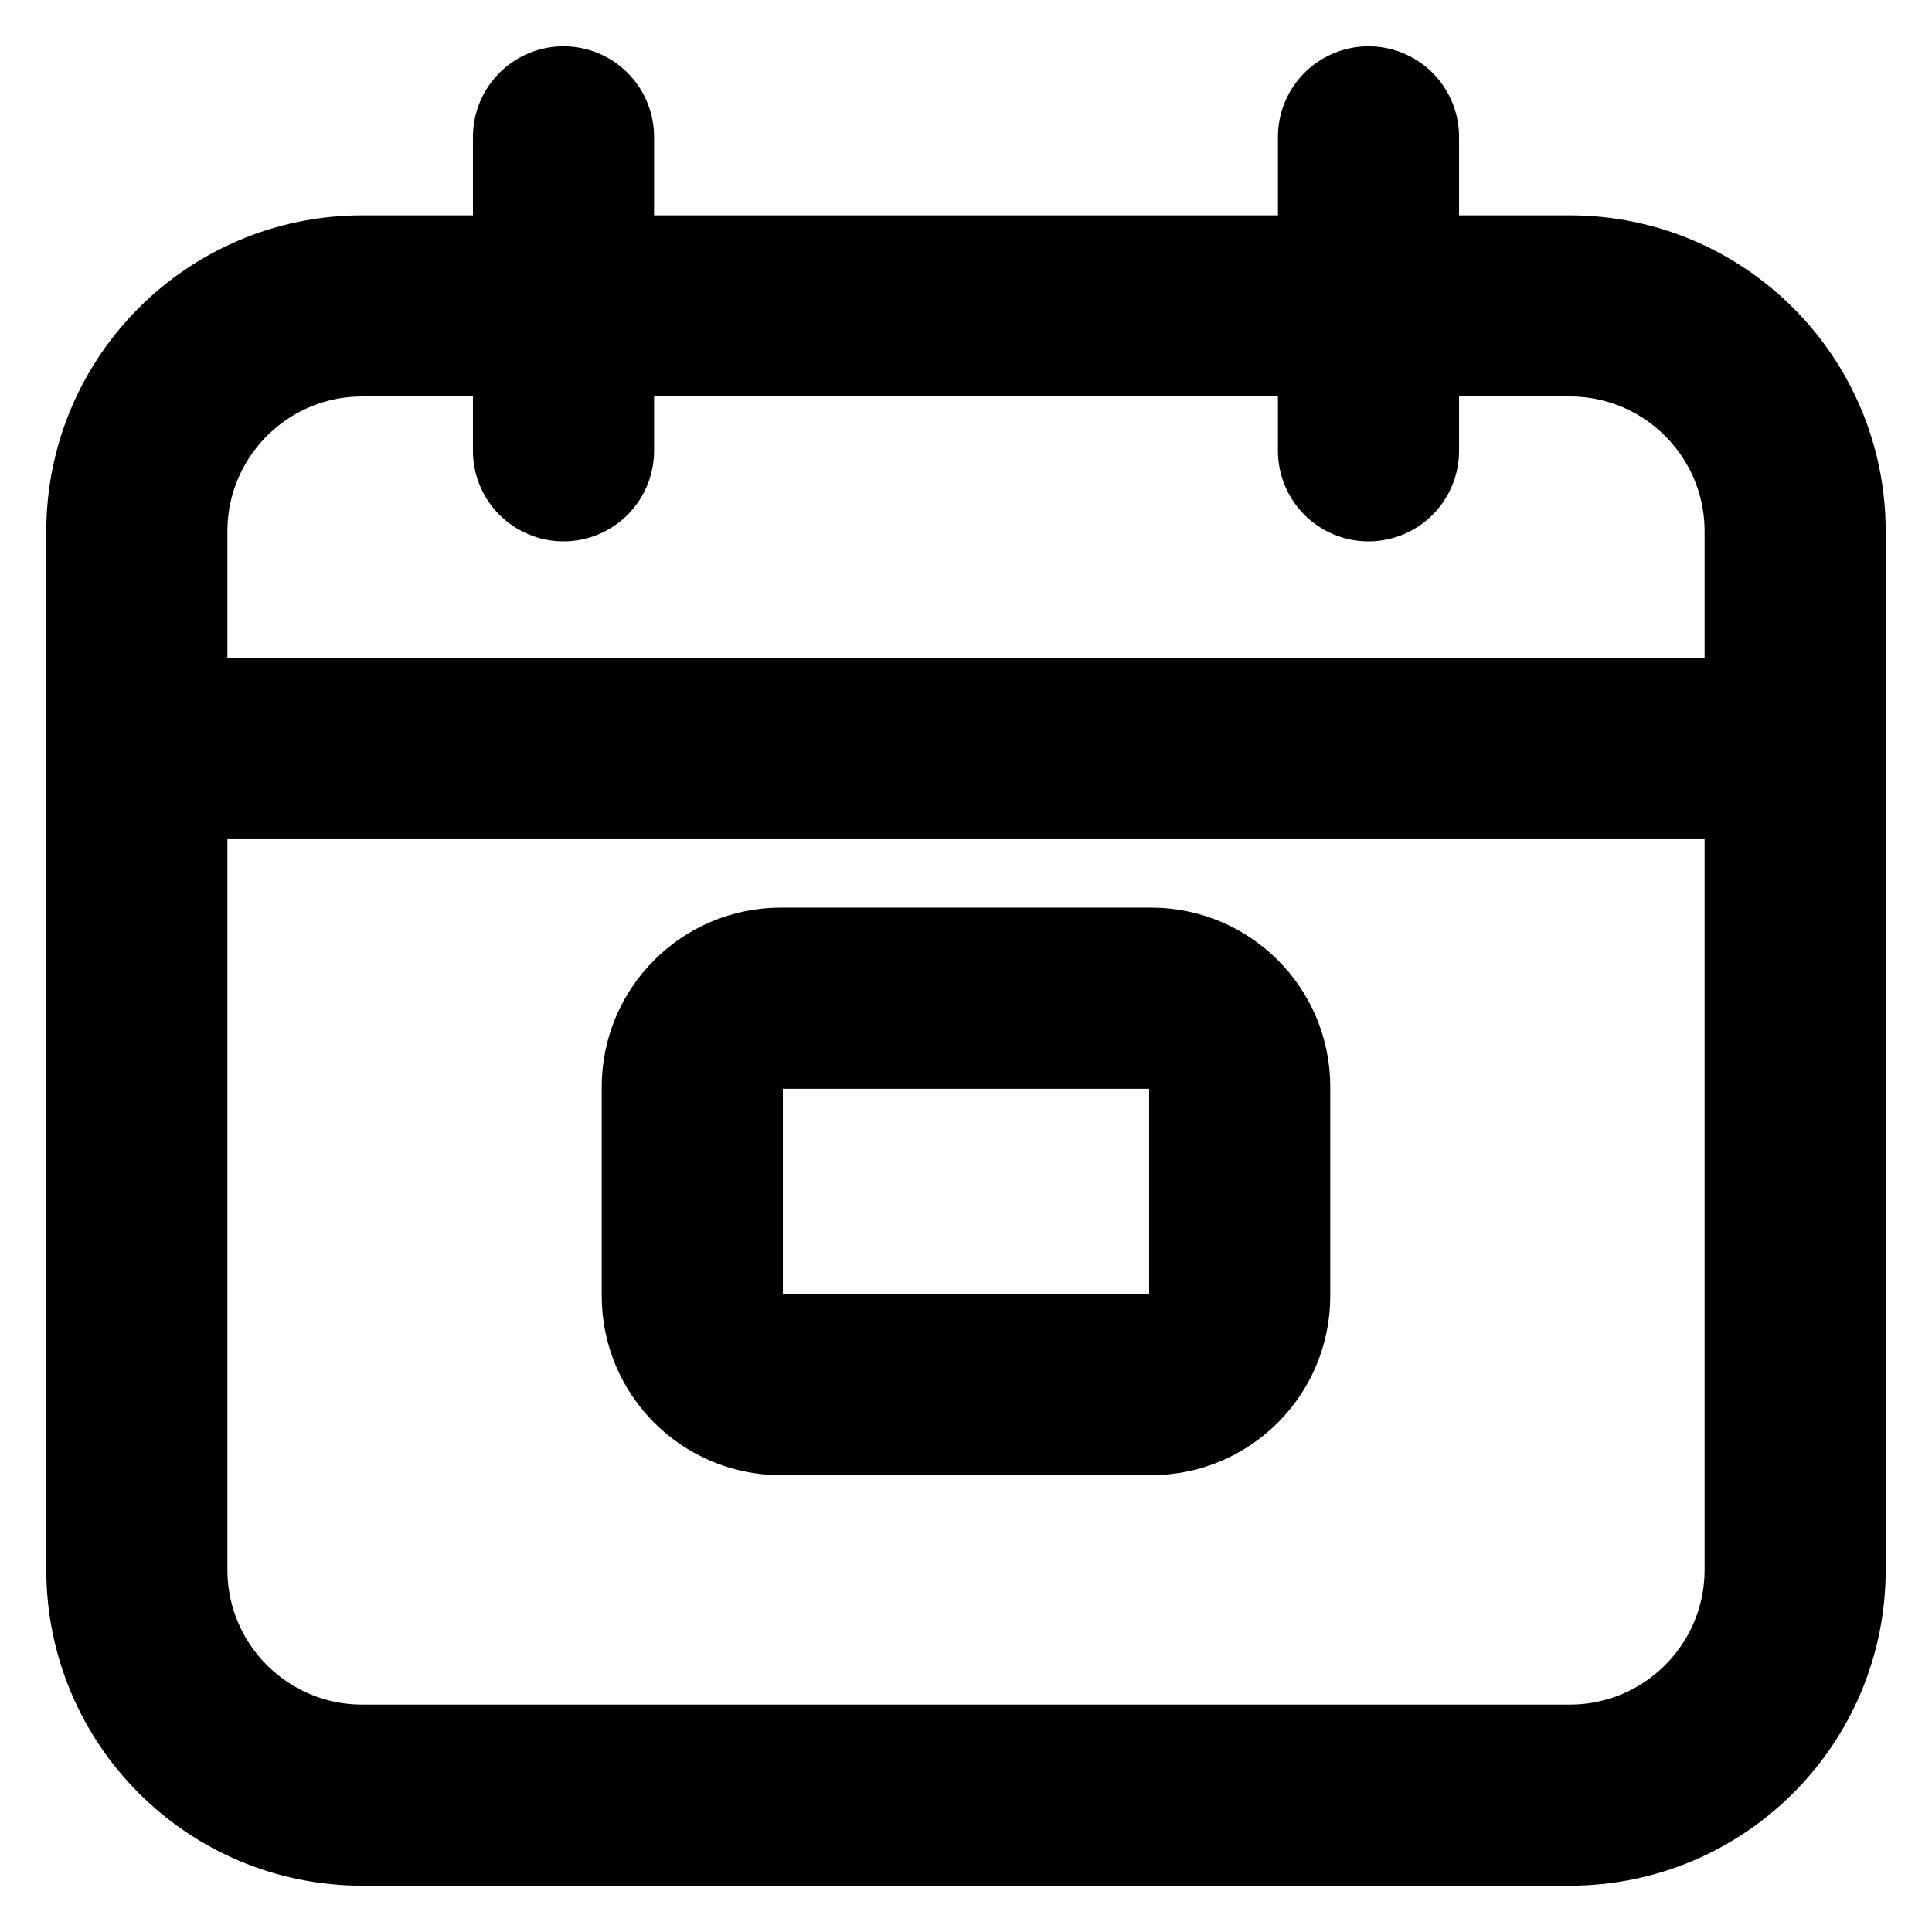
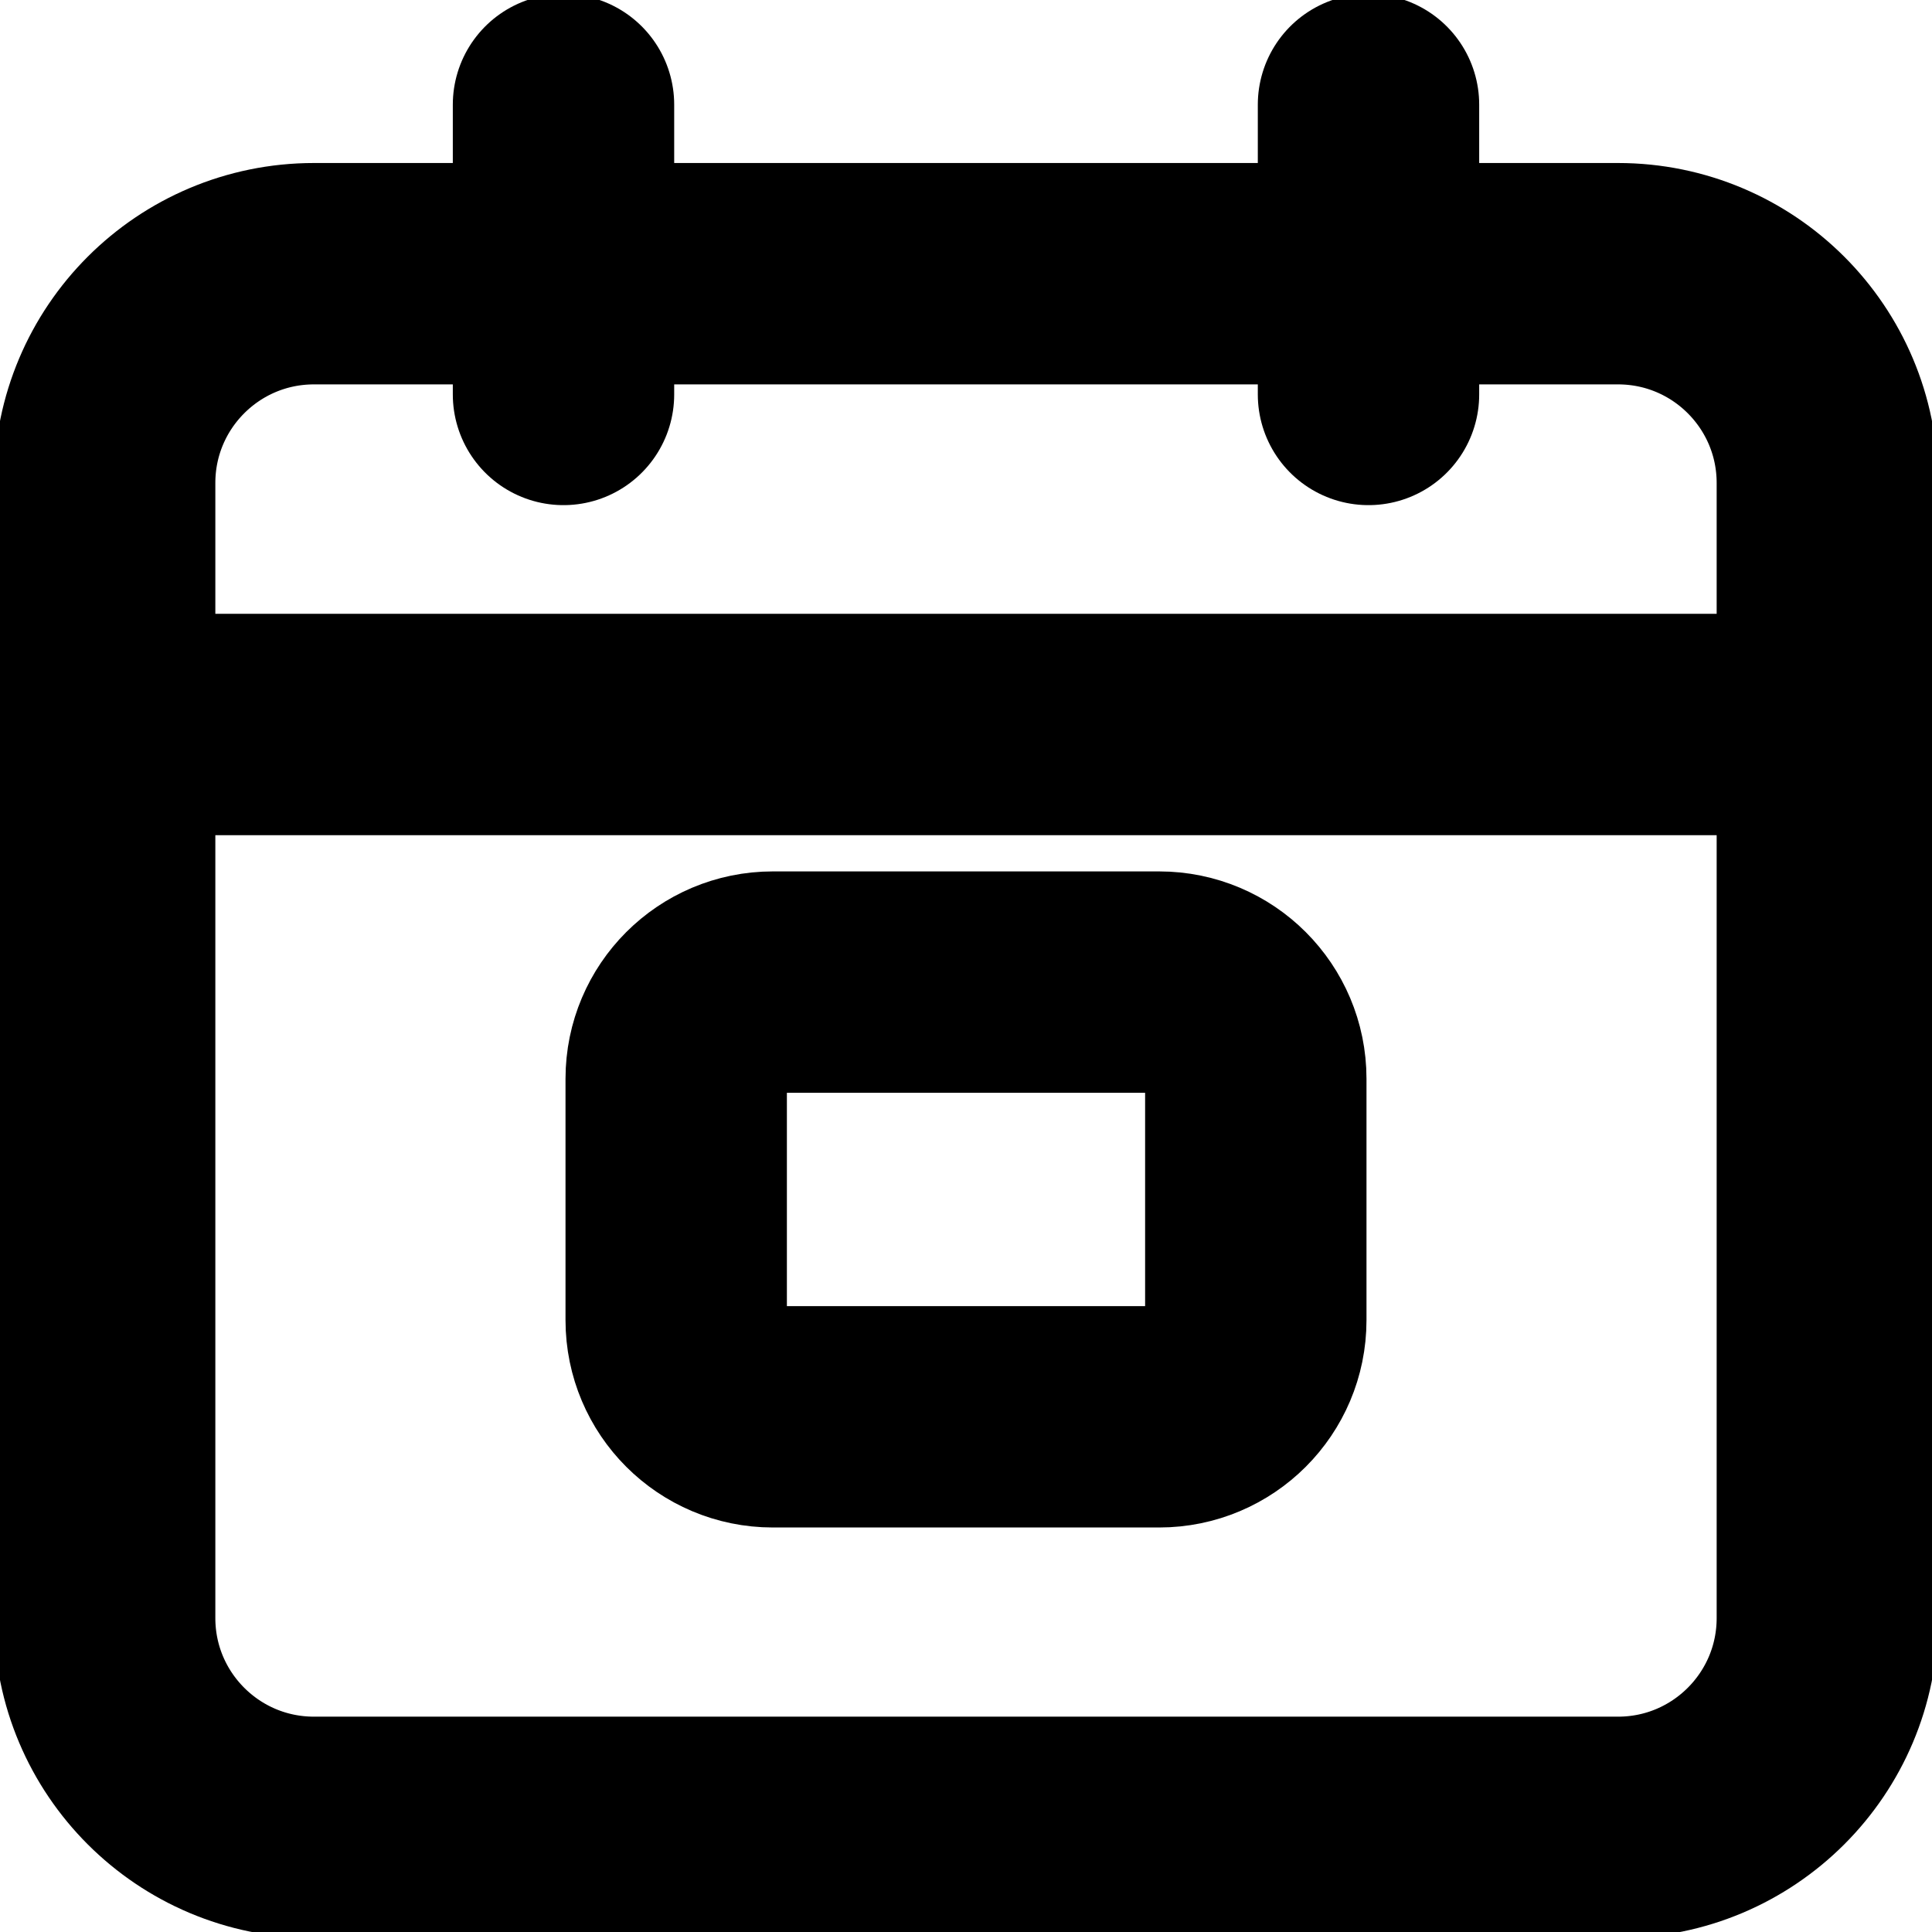
- <svg xmlns="http://www.w3.org/2000/svg" viewBox="0 0 24 24" fill="none" stroke="currentColor" stroke-width="2.25" stroke-linecap="round" stroke-linejoin="round" aria-hidden="true">
-   <rect x="1.7" y="3.8" width="20.6" height="18.5" rx="2.8" />
-   <path d="M1.7 9.3h20.6" />
-   <path d="M7 1.7v3.9" />
-   <path d="M17 1.7v3.9" />
-   <rect x="8.6" y="12.4" width="6.8" height="4.8" rx="1.1" />
+ <svg xmlns="http://www.w3.org/2000/svg" viewBox="0 0 24 24" fill="none" stroke="currentColor" stroke-width="2.75" stroke-linecap="round" stroke-linejoin="round" aria-hidden="true">
+   <rect x="1.3" y="3.4" width="21.4" height="19.3" rx="2.6" />
+   <path d="M1.3 9h21.4" />
+   <path d="M7 1.3v3.6" />
+   <path d="M17 1.3v3.6" />
+   <rect x="8.4" y="12.2" width="7.2" height="5.4" rx="1.2" />
</svg>
